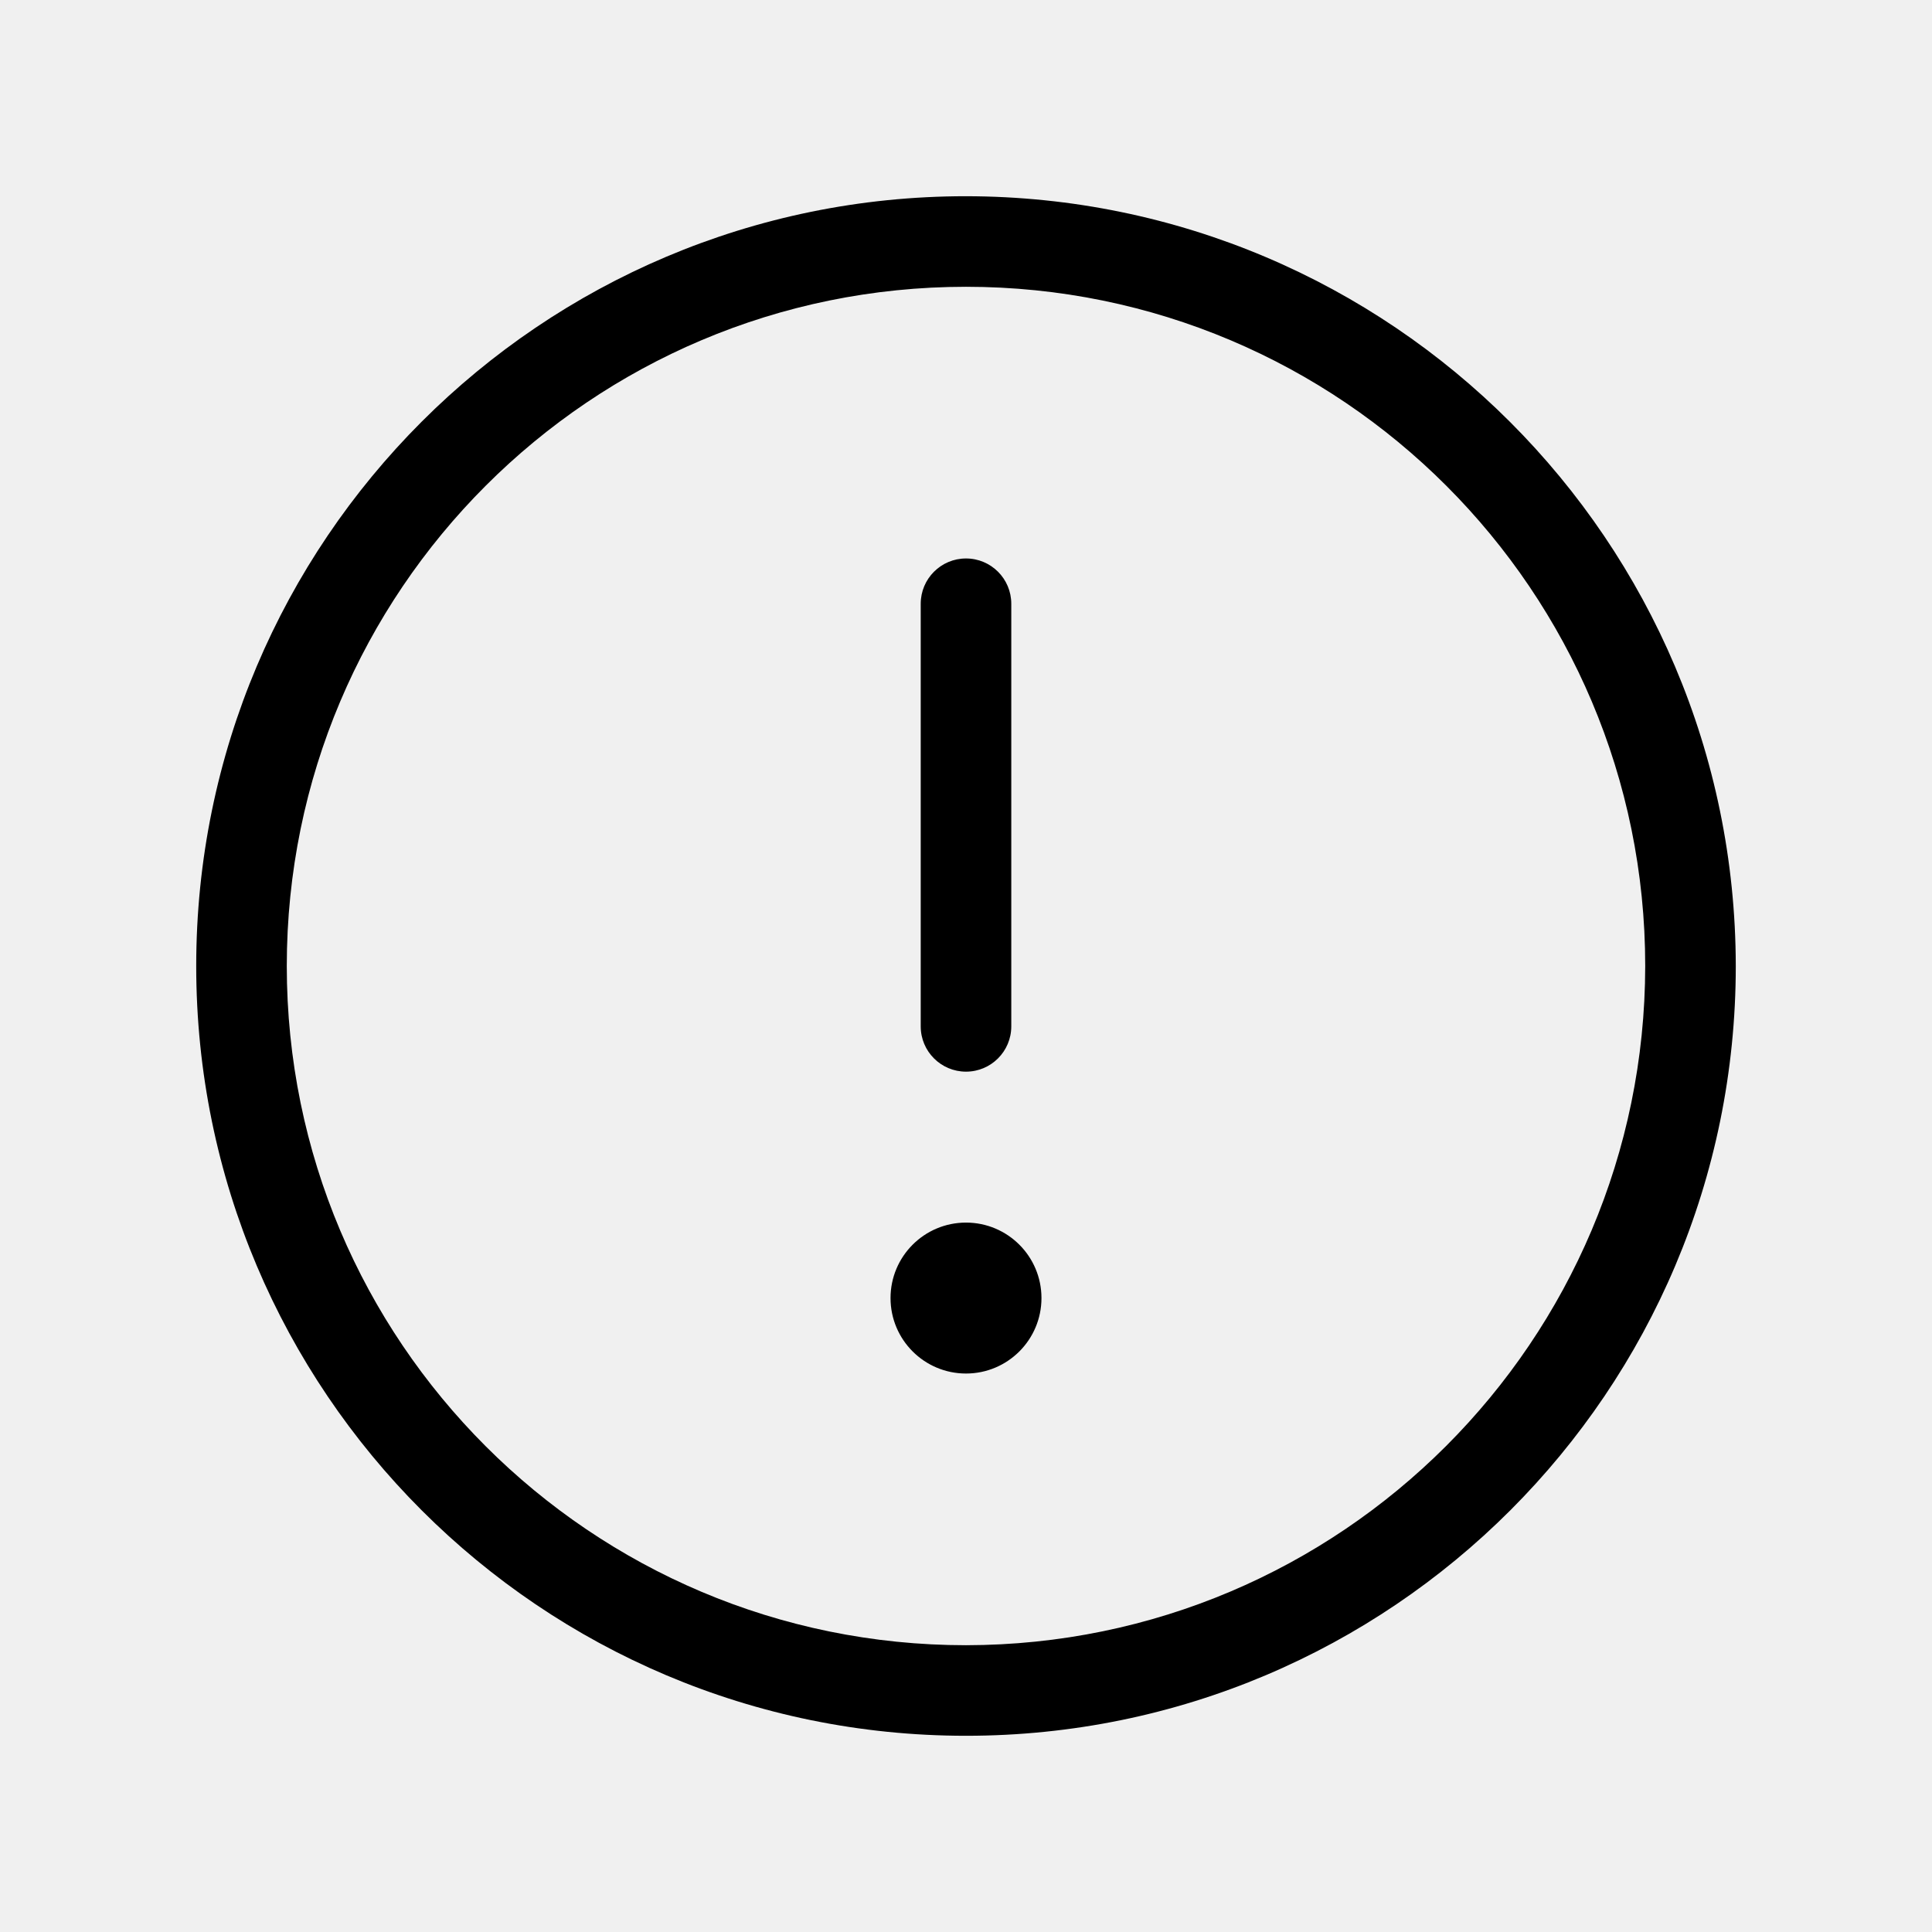
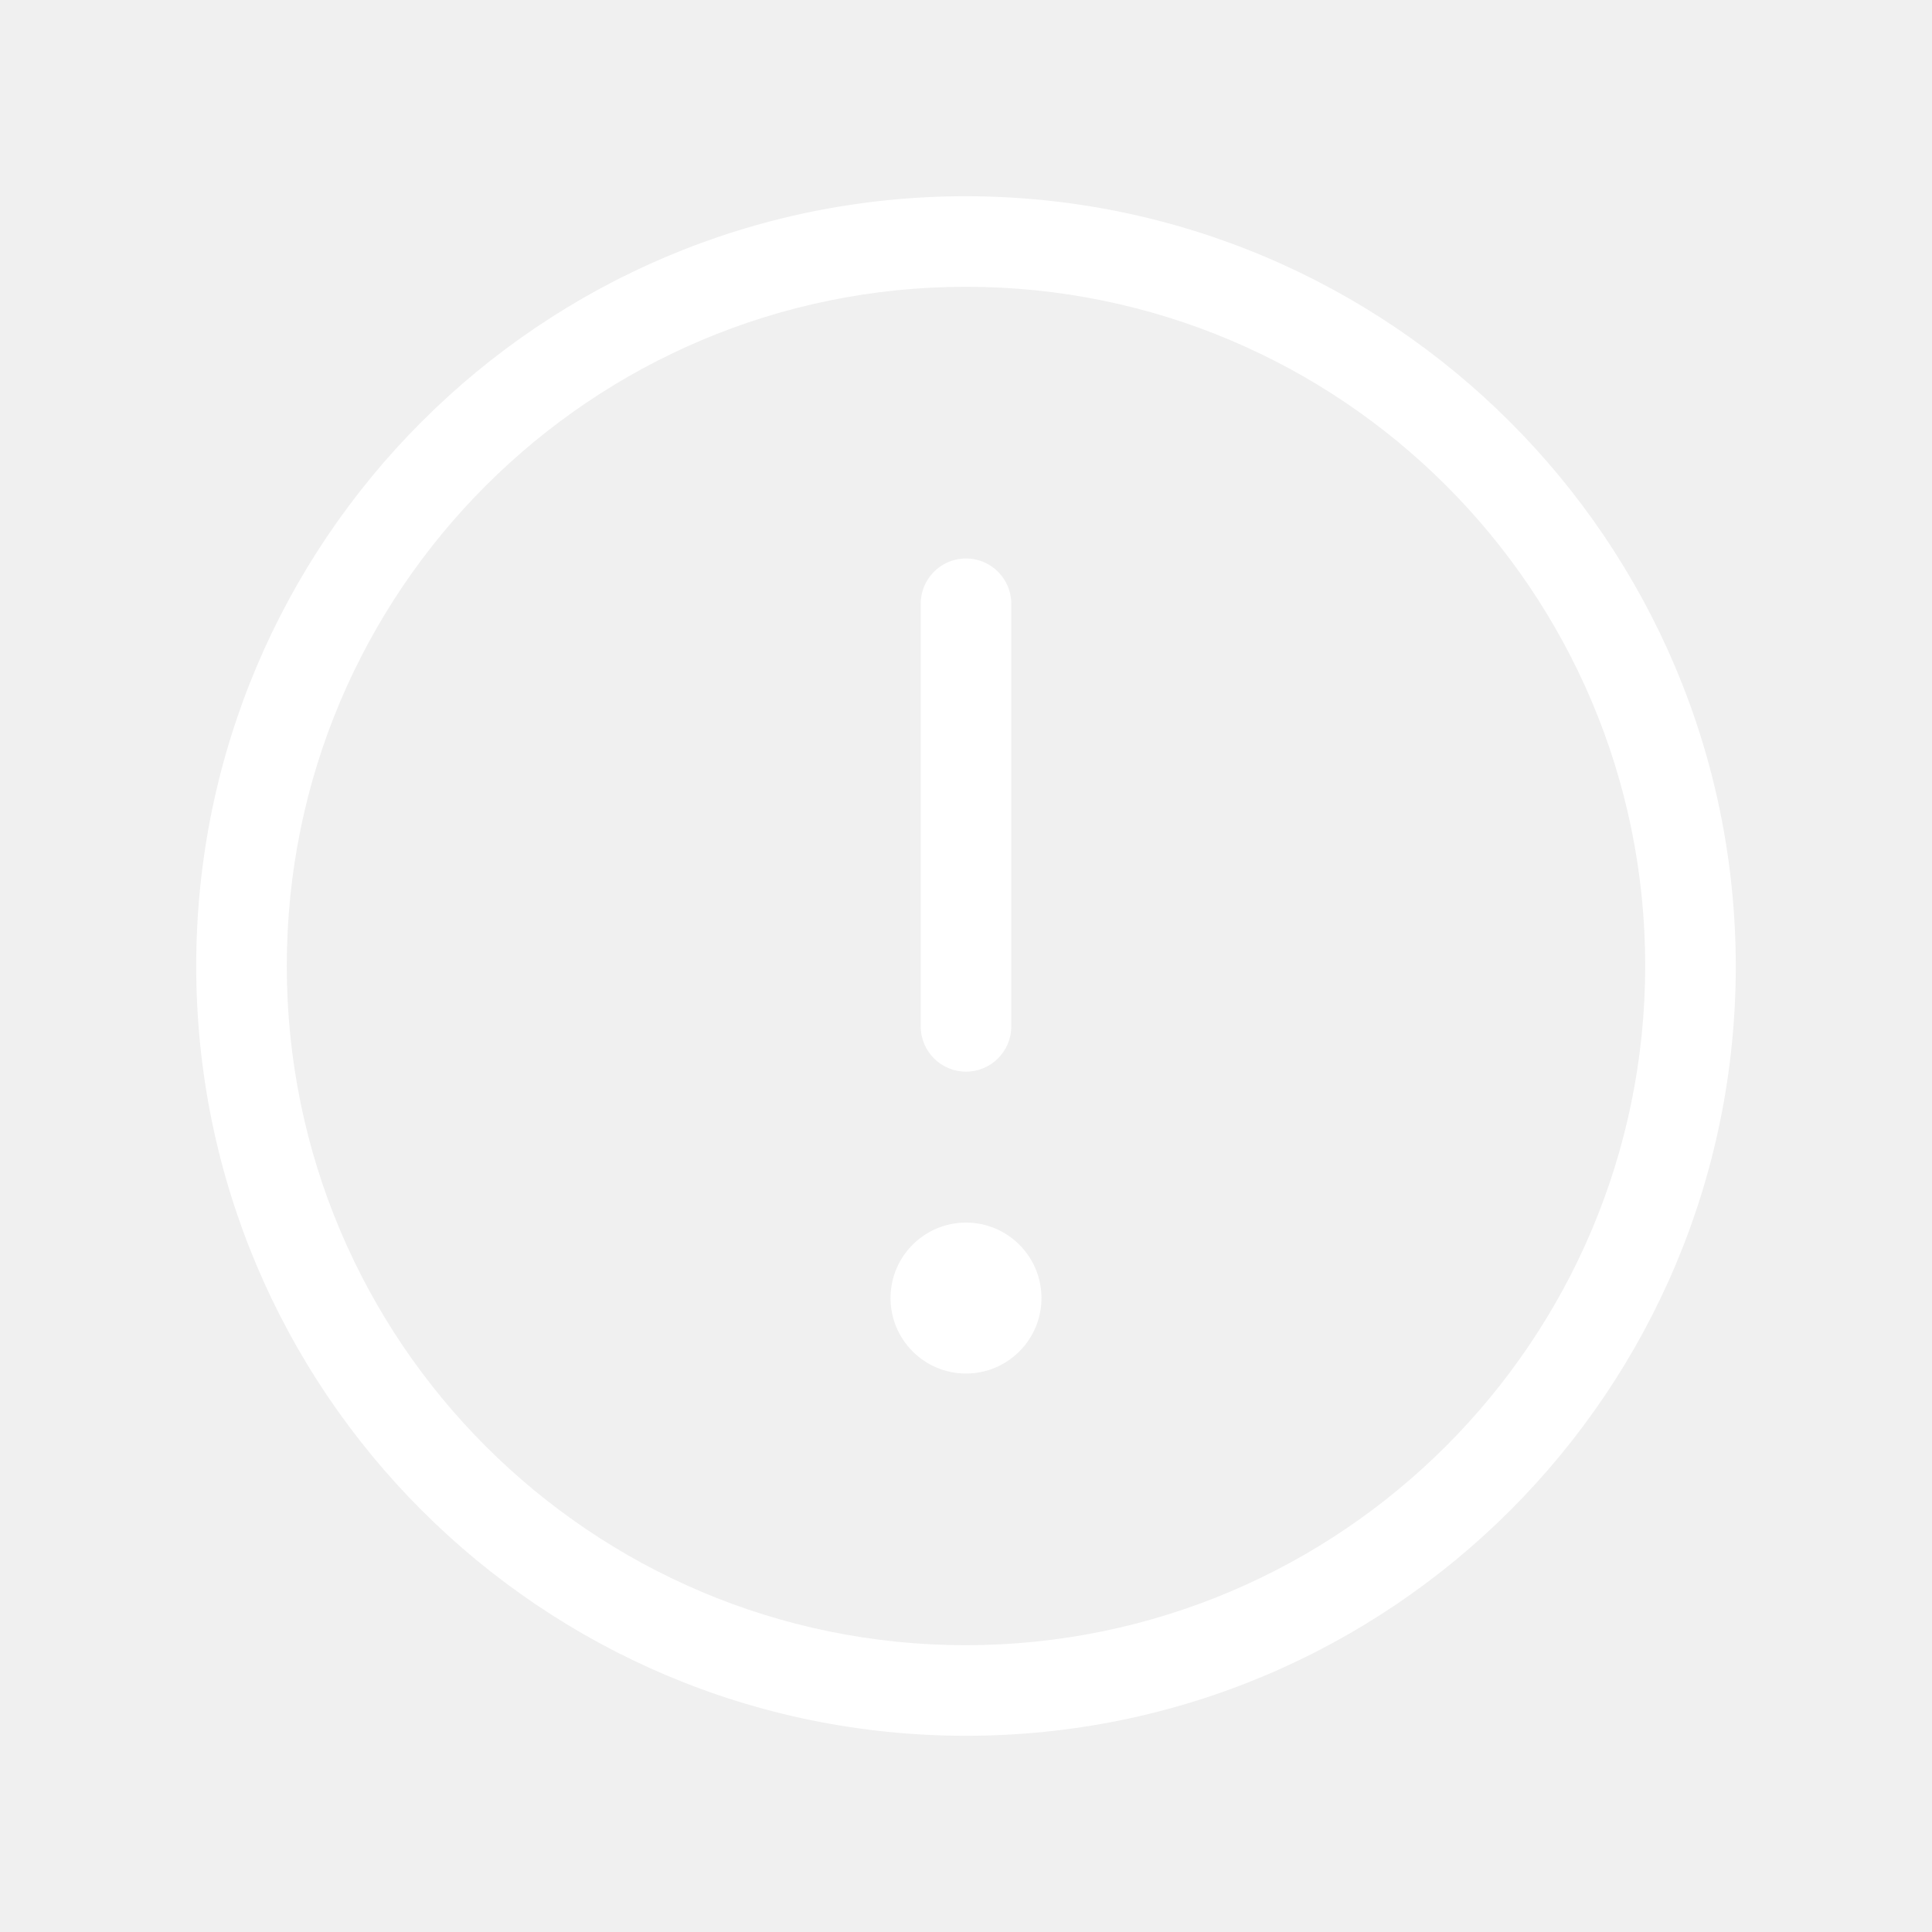
<svg xmlns="http://www.w3.org/2000/svg" width="32" height="32" viewBox="0 0 256 256">
-   <path fill="currentColor" d="M128 26a102 102 0 1 0 102 102A102.12 102.12 0 0 0 128 26m0 192a90 90 0 1 1 90-90 90.1 90.1 0 0 1-90 90m-6-82V80a6 6 0 0 1 12 0v56a6 6 0 0 1-12 0m16 36a10 10 0 1 1-10-10 10 10 0 0 1 10 10" />
+   <path fill="#ffffff" d="M128 26a102 102 0 1 0 102 102A102.12 102.12 0 0 0 128 26m0 192a90 90 0 1 1 90-90 90.1 90.1 0 0 1-90 90m-6-82V80a6 6 0 0 1 12 0v56a6 6 0 0 1-12 0m16 36a10 10 0 1 1-10-10 10 10 0 0 1 10 10" />
</svg>
